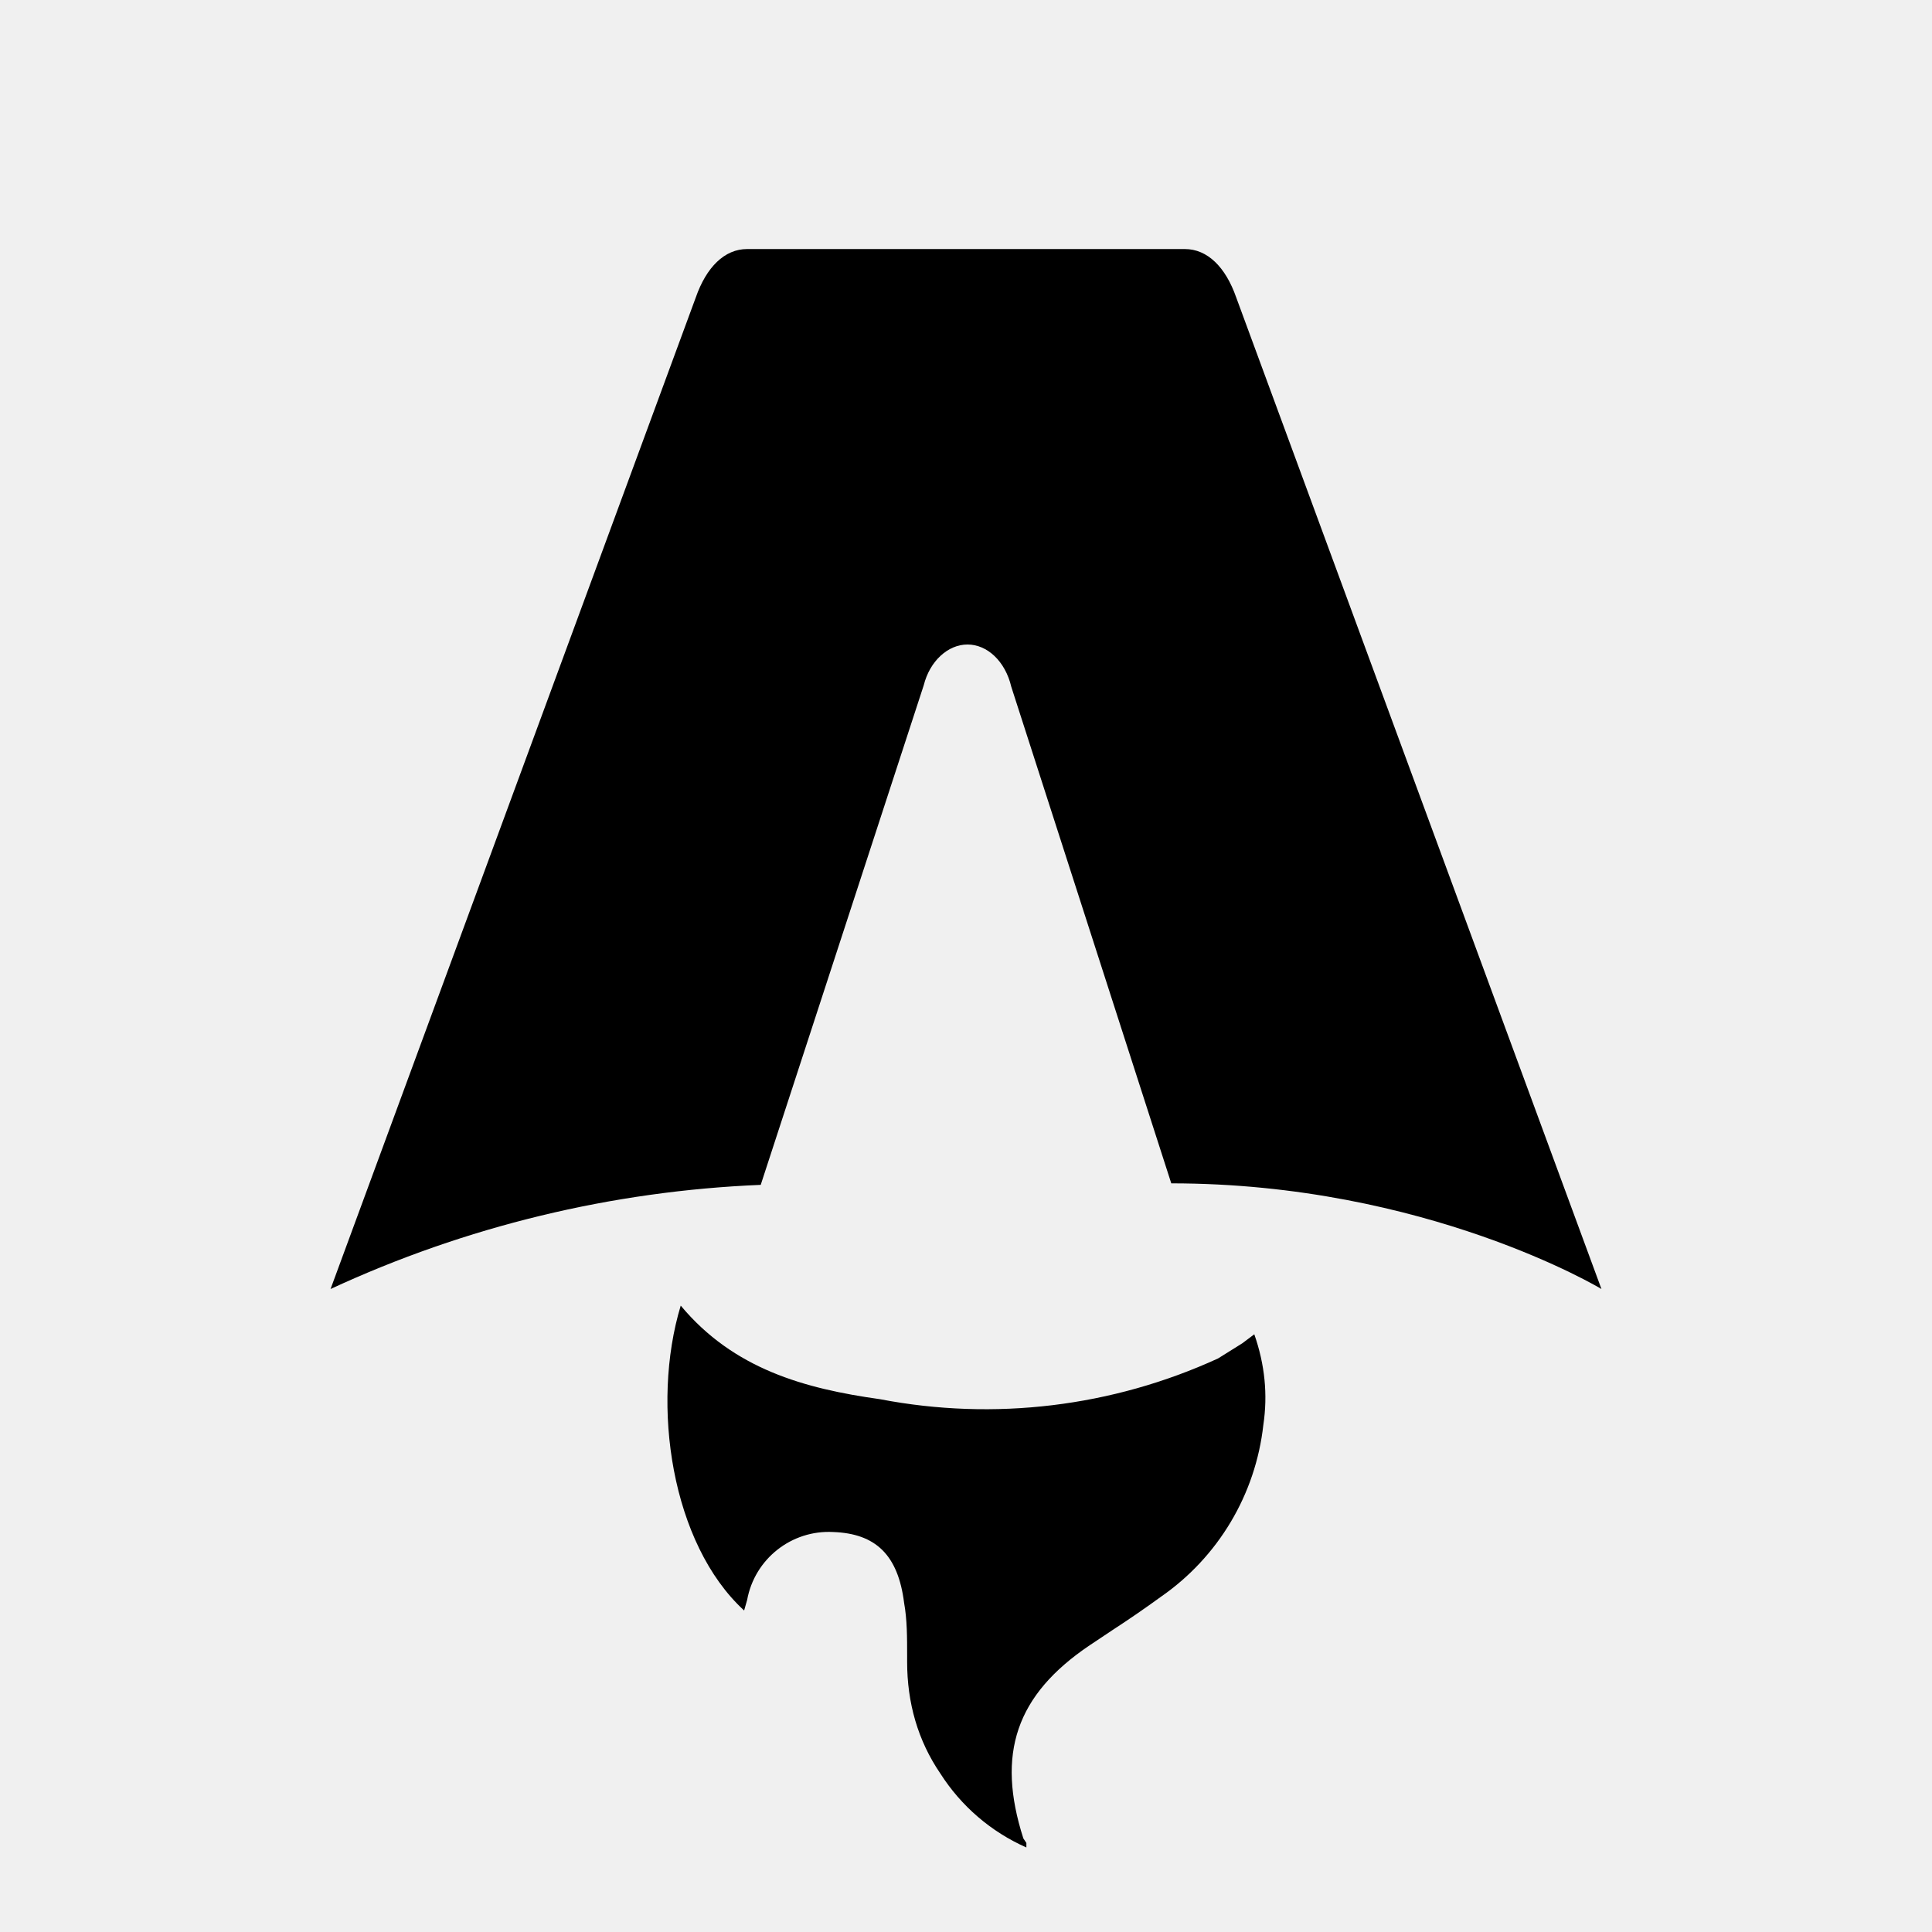
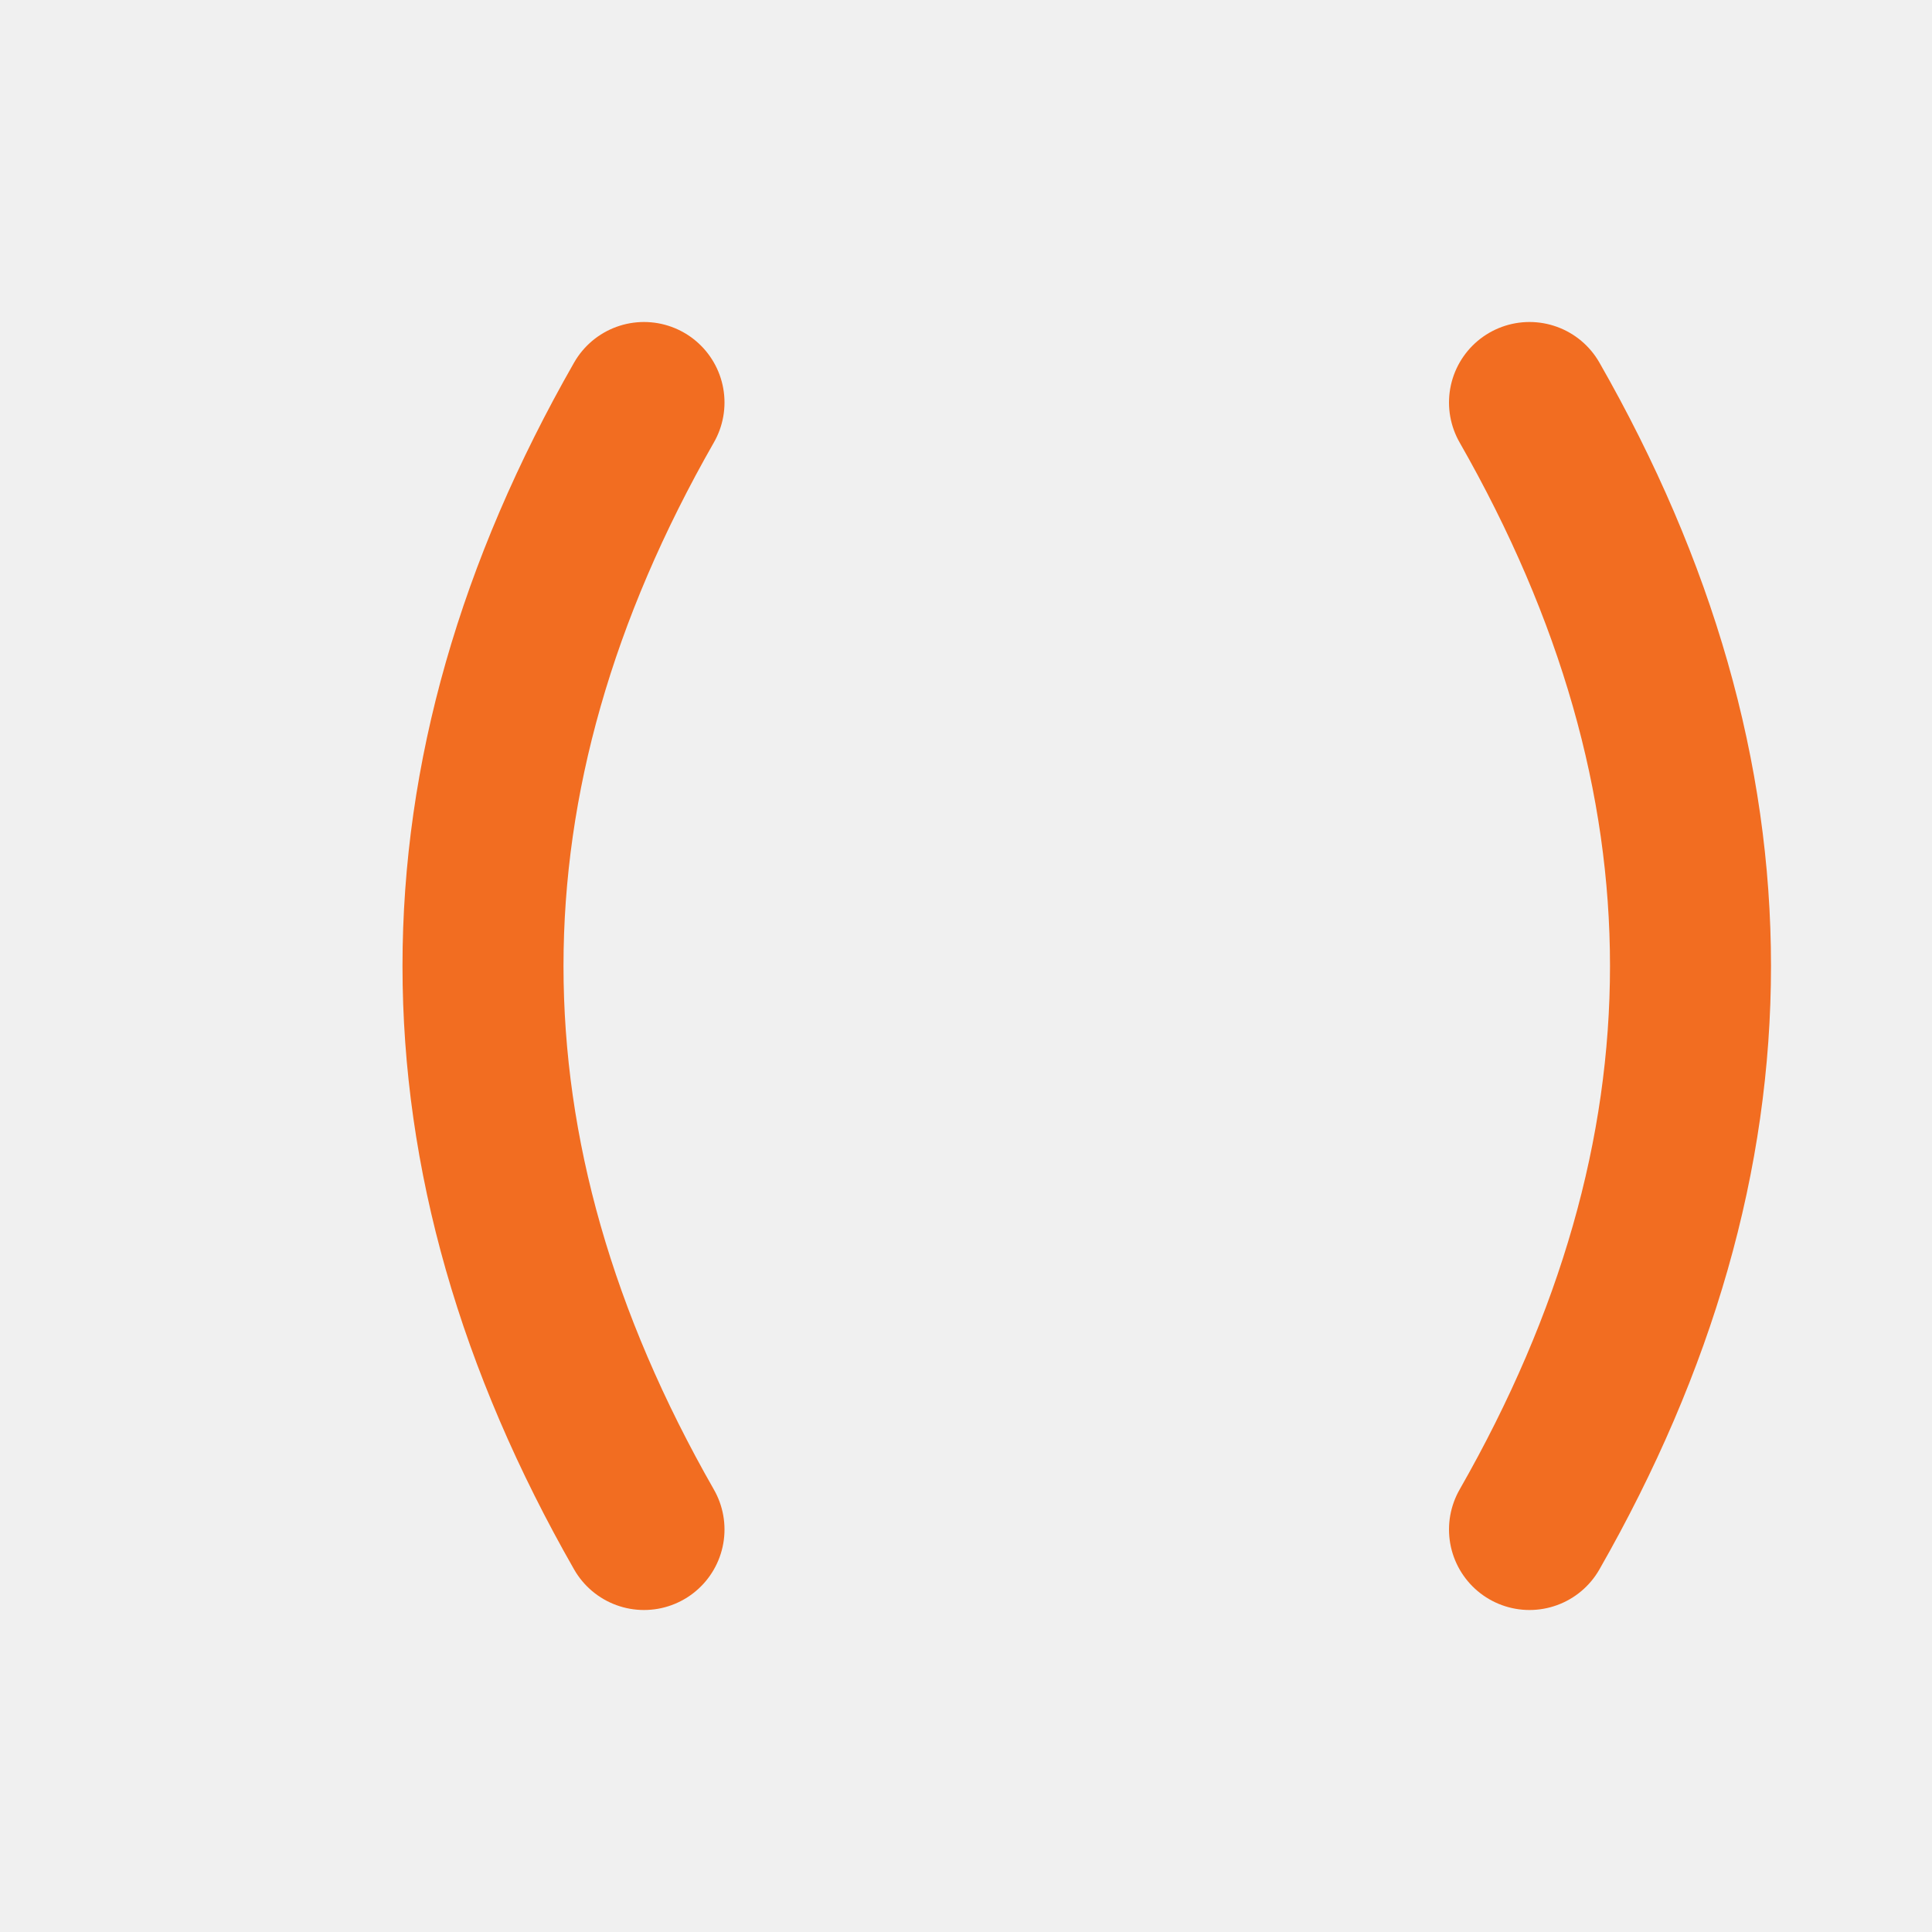
- <svg xmlns="http://www.w3.org/2000/svg" fill="none" viewBox="0 0 128 128">
-   <path d="M50.4 78.5a75.1 75.1 0 0 0-28.5 6.9l24.2-65.7c.7-2 1.9-3.2 3.4-3.2h29c1.5 0 2.7 1.2 3.4 3.2l24.2 65.7s-11.6-7-28.5-7L67 45.5c-.4-1.7-1.6-2.8-2.9-2.8-1.3 0-2.5 1.1-2.9 2.7L50.4 78.5Zm-1.1 28.2Zm-4.2-20.2c-2 6.6-.6 15.8 4.2 20.2a17.5 17.5 0 0 1 .2-.7 5.5 5.5 0 0 1 5.7-4.5c2.8.1 4.3 1.5 4.7 4.7.2 1.1.2 2.3.2 3.5v.4c0 2.7.7 5.2 2.2 7.4a13 13 0 0 0 5.7 4.9v-.3l-.2-.3c-1.8-5.6-.5-9.5 4.4-12.8l1.5-1a73 73 0 0 0 3.2-2.2 16 16 0 0 0 6.8-11.4c.3-2 .1-4-.6-6l-.8.6-1.6 1a37 37 0 0 1-22.4 2.7c-5-.7-9.7-2-13.2-6.2Z" />
-   <style>
-         path { fill: #000; }
-         @media (prefers-color-scheme: dark) {
-             path { fill: #FFF; }
-         }
-     </style>
+ <svg xmlns="http://www.w3.org/2000/svg" viewBox="0 0 120 120" width="100%" height="100%">
+   <path d="M 40 25 Q 20 60 40 95" fill="none" stroke="#f26d21" stroke-width="10" stroke-linecap="round" />
+   <path d="M 45 40 L 45 78 L 65 78" fill="none" stroke="#f0f0f0" stroke-width="10" stroke-linecap="round" stroke-linejoin="round" />
+   <path d="M 85 45 C 70 35, 60 55, 70 75 C 75 80, 85 80, 85 75" fill="none" stroke="#f0f0f0" stroke-width="10" stroke-linecap="round" />
+   <path d="M 95 25 Q 115 60 95 95" fill="none" stroke="#f26d21" stroke-width="10" stroke-linecap="round" />
</svg>
